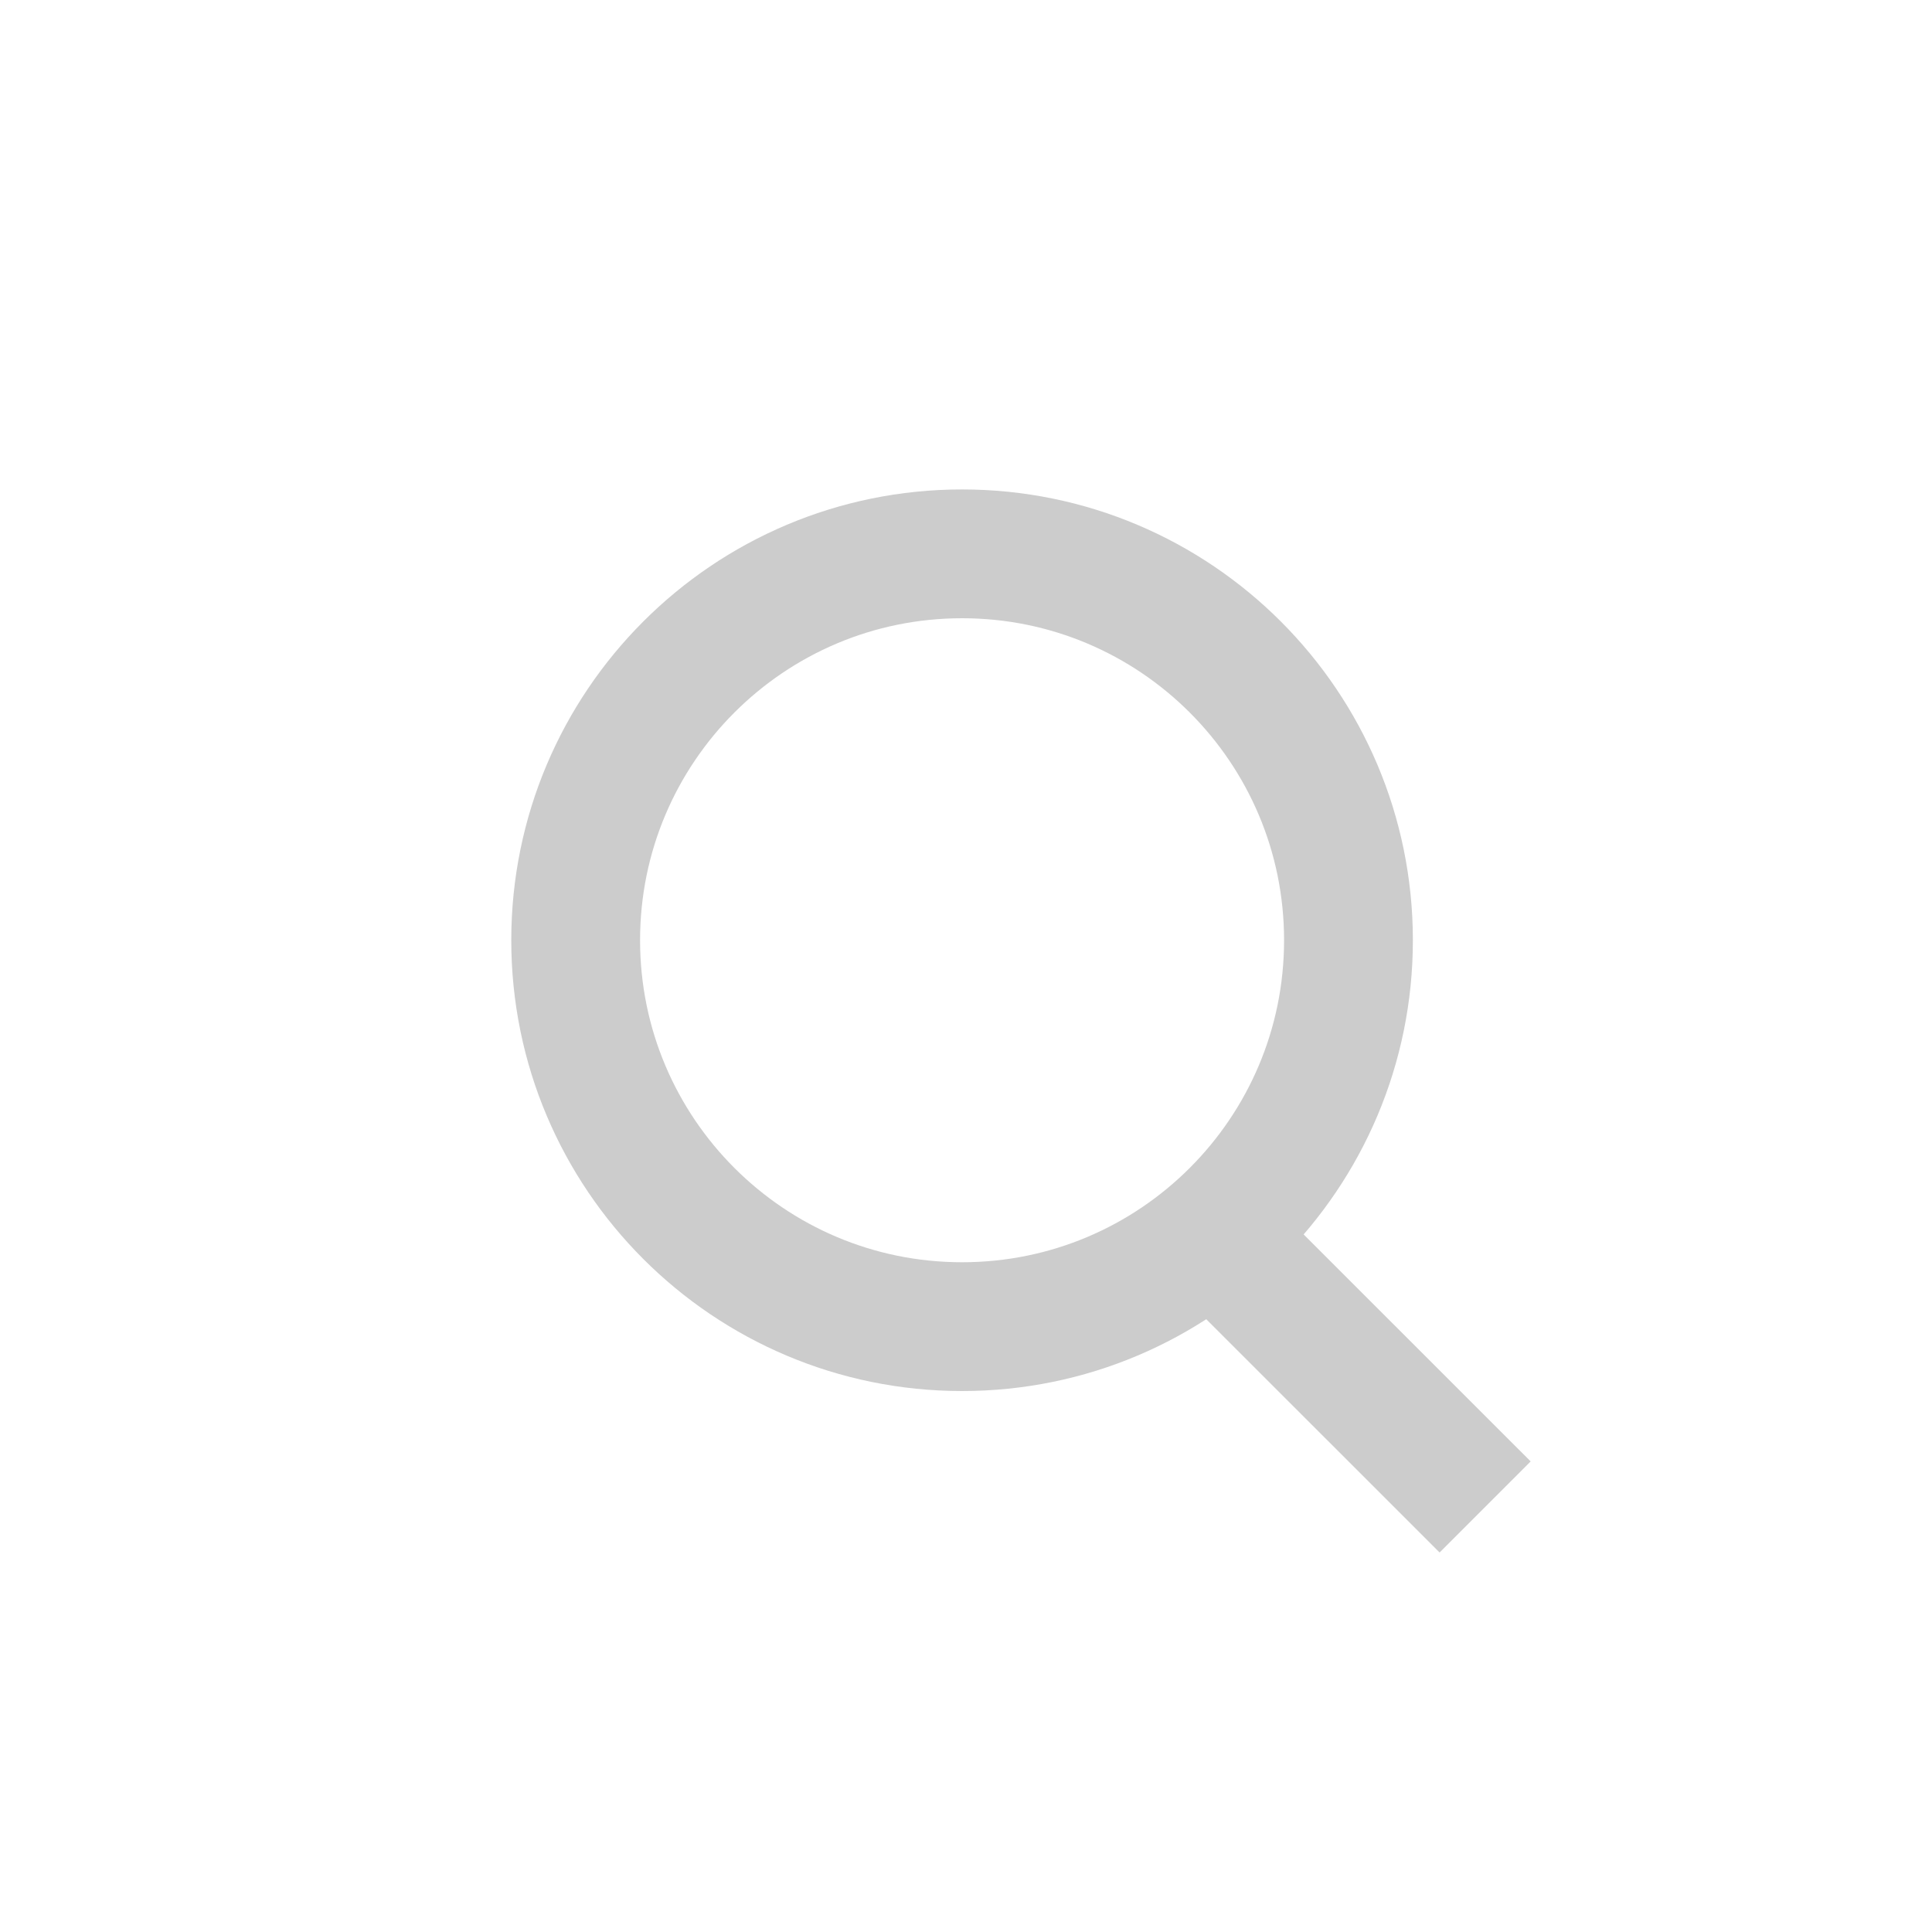
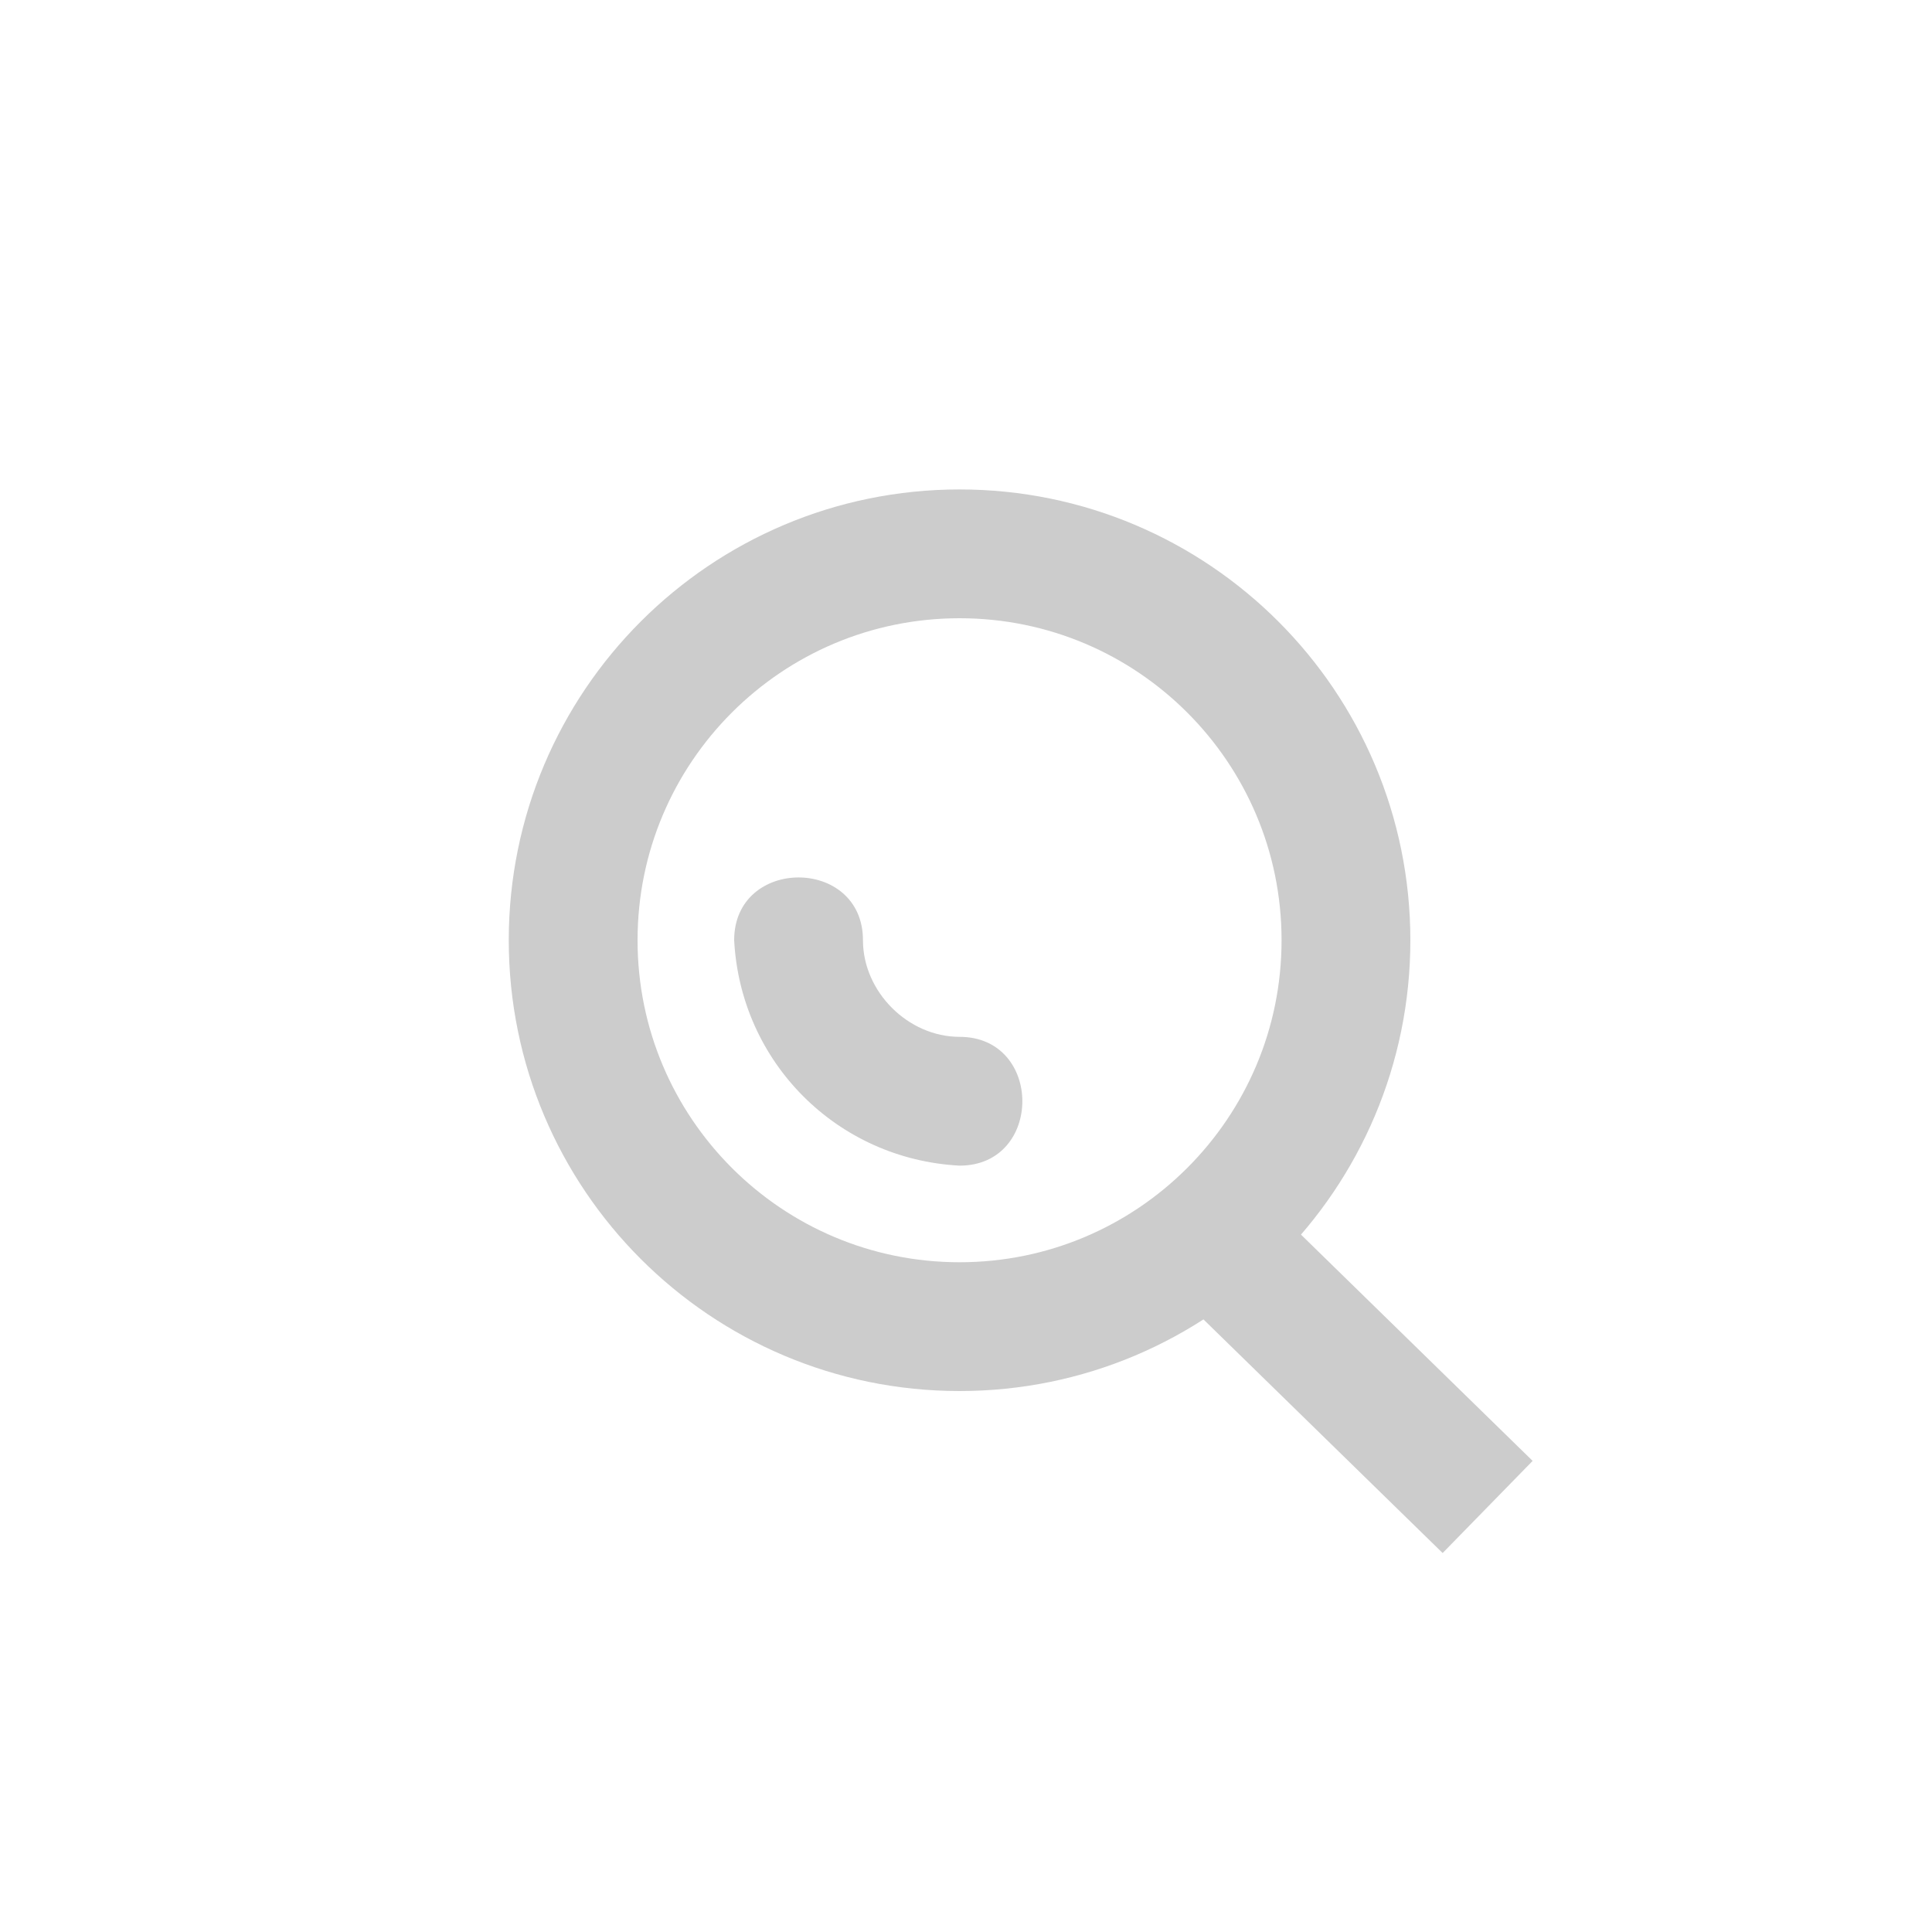
- <svg xmlns="http://www.w3.org/2000/svg" viewBox="0 0 30 30" enable-background="new 0 0 30 30">
-   <g stroke="#ccc" stroke-width="2" stroke-miterlimit="10" fill="none">
-     <circle cx="14.939" cy="14.6" r="6" />
-     <path d="M23.061 23.4l-4.243-4.242" />
+ <svg xmlns="http://www.w3.org/2000/svg" version="1.1" id="Layer_1" x="0px" y="0px" viewBox="0 0 30 30" enable-background="new 0 0 30 30" xml:space="preserve">
+   <circle fill="none" stroke="#CCCCCC" stroke-width="2" stroke-miterlimit="10" cx="14.9" cy="14.6" r="6" />
+   <g>
+     <g>
+       <path fill="#CCCCCC" d="M14.9,16.1c-0.8,0-1.5-0.7-1.5-1.5c0-1.3-2-1.3-2,0c0.1,1.9,1.6,3.4,3.5,3.5    C16.2,18.1,16.2,16.1,14.9,16.1L14.9,16.1z" />
+     </g>
  </g>
+   <line fill="none" stroke="#CCCCCC" stroke-width="2" stroke-miterlimit="10" x1="23.1" y1="23.4" x2="18.8" y2="19.2" />
</svg>
